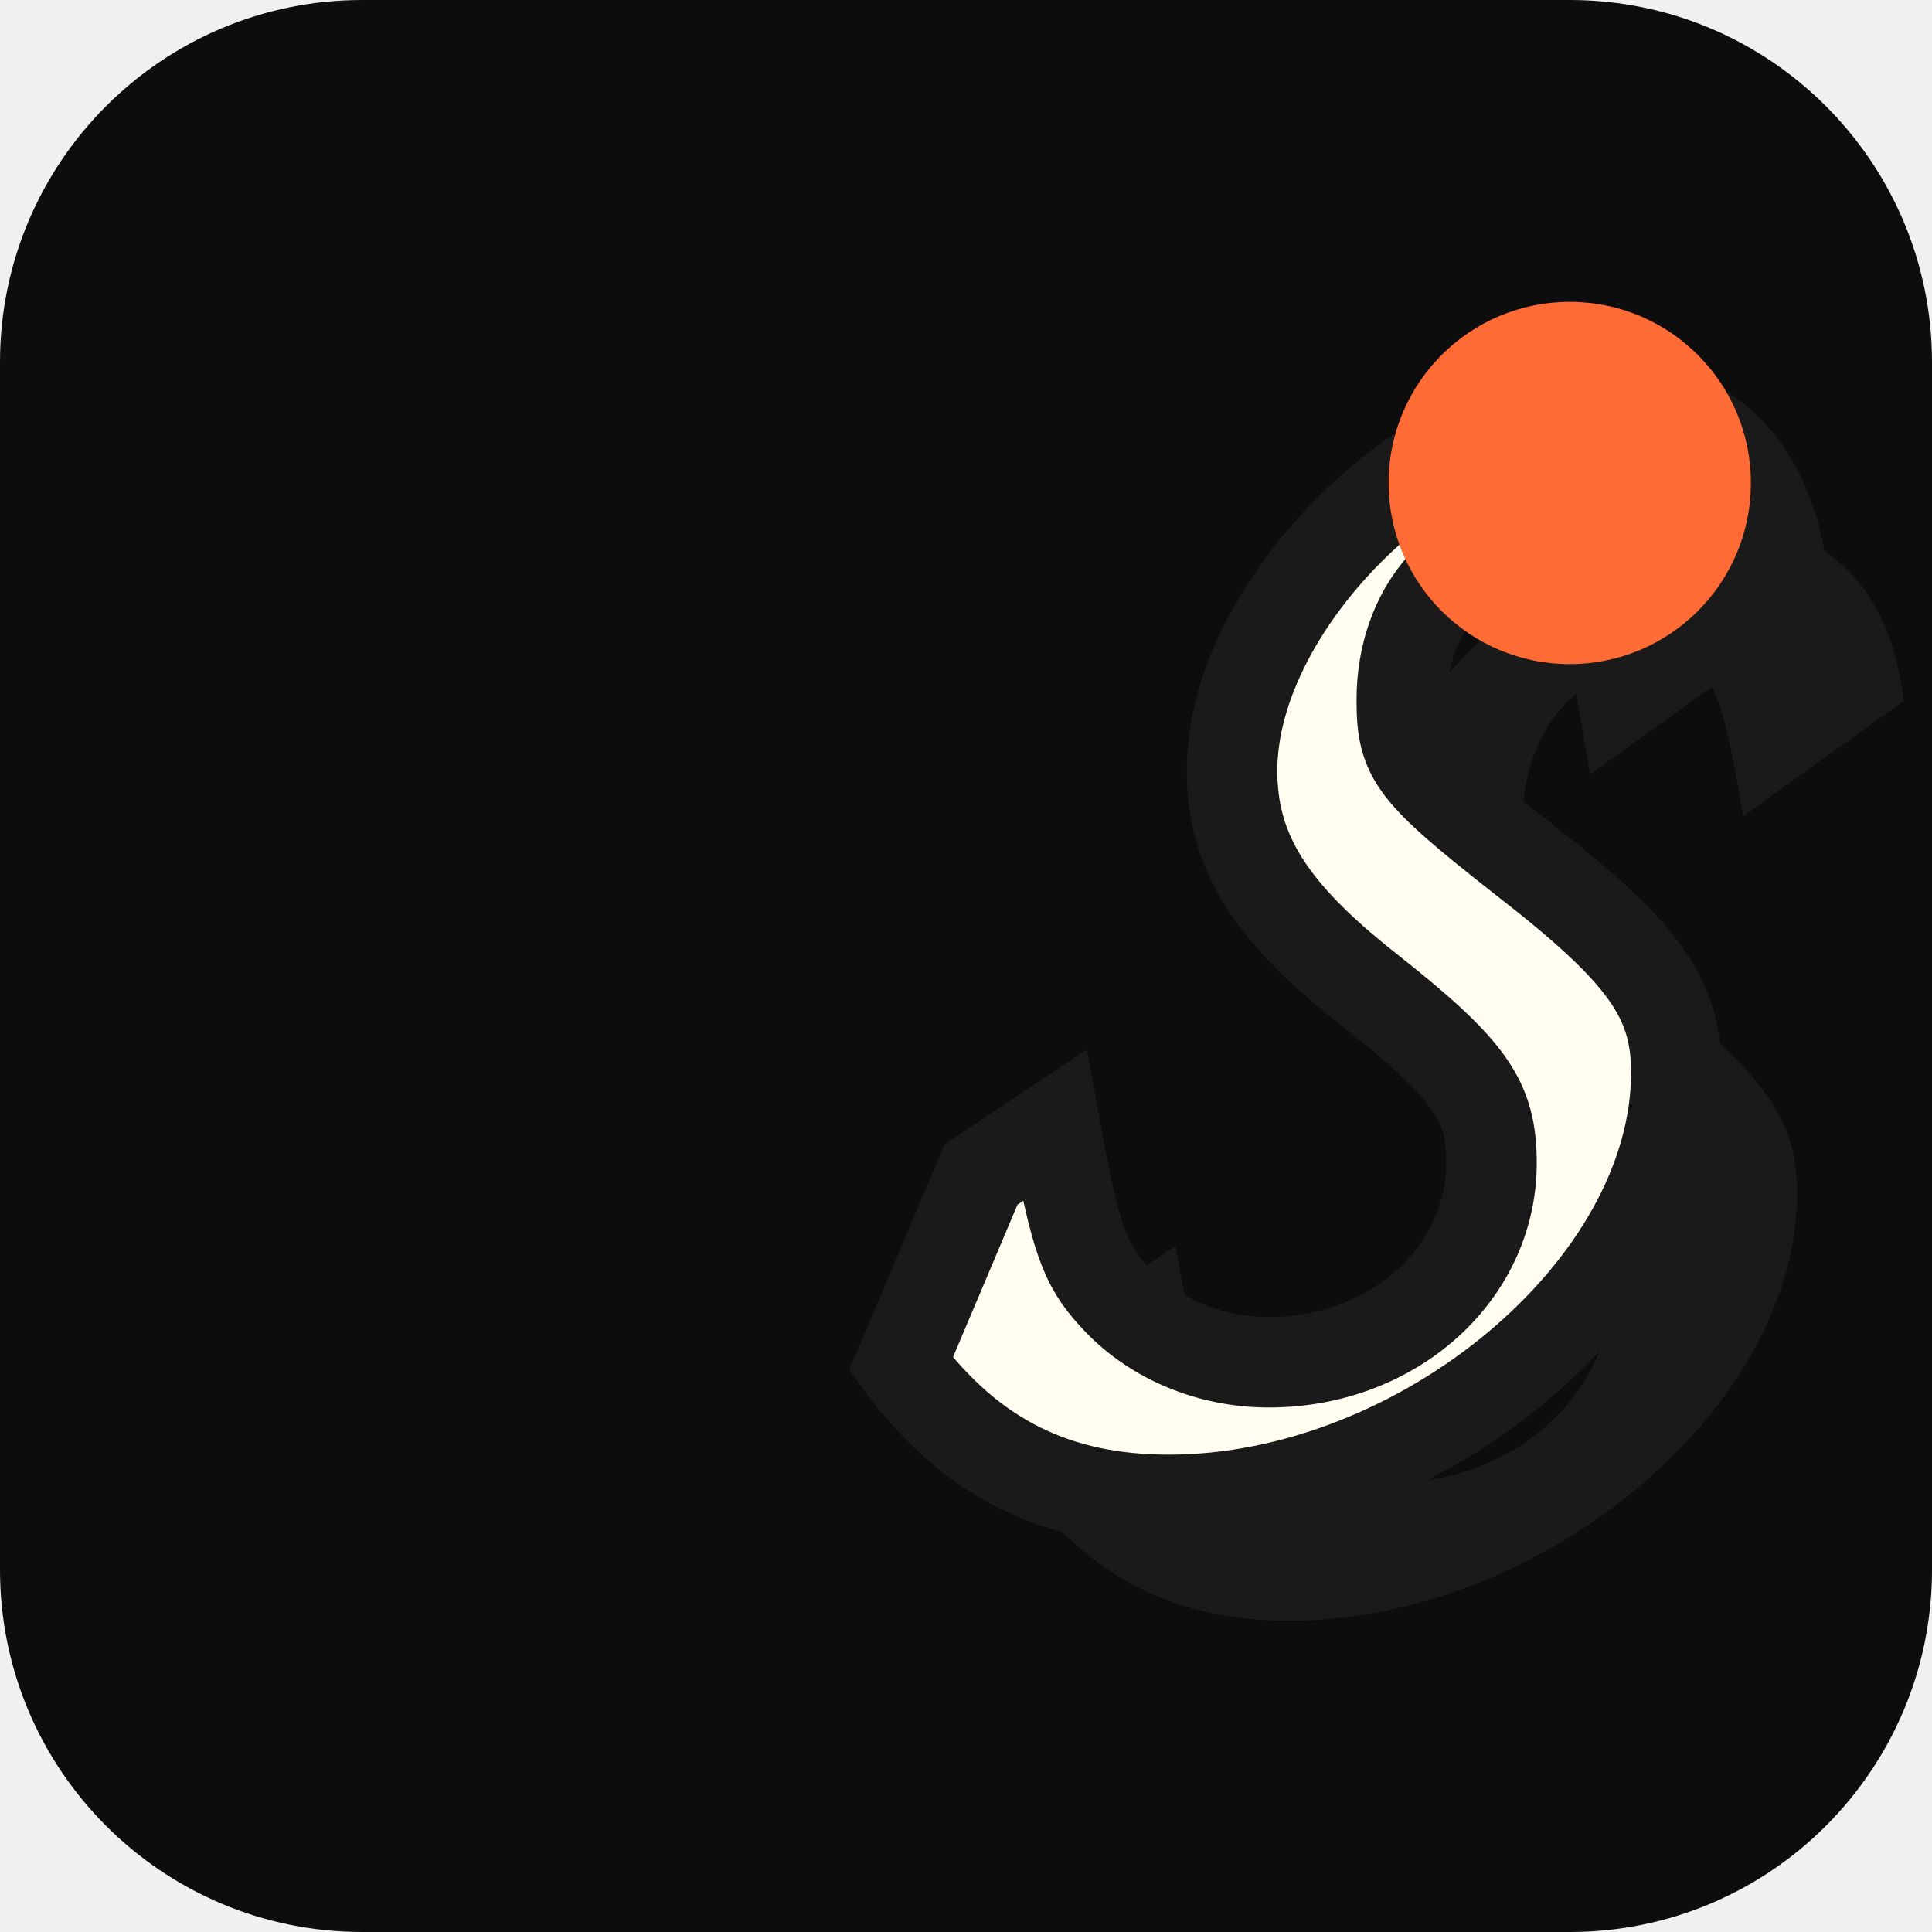
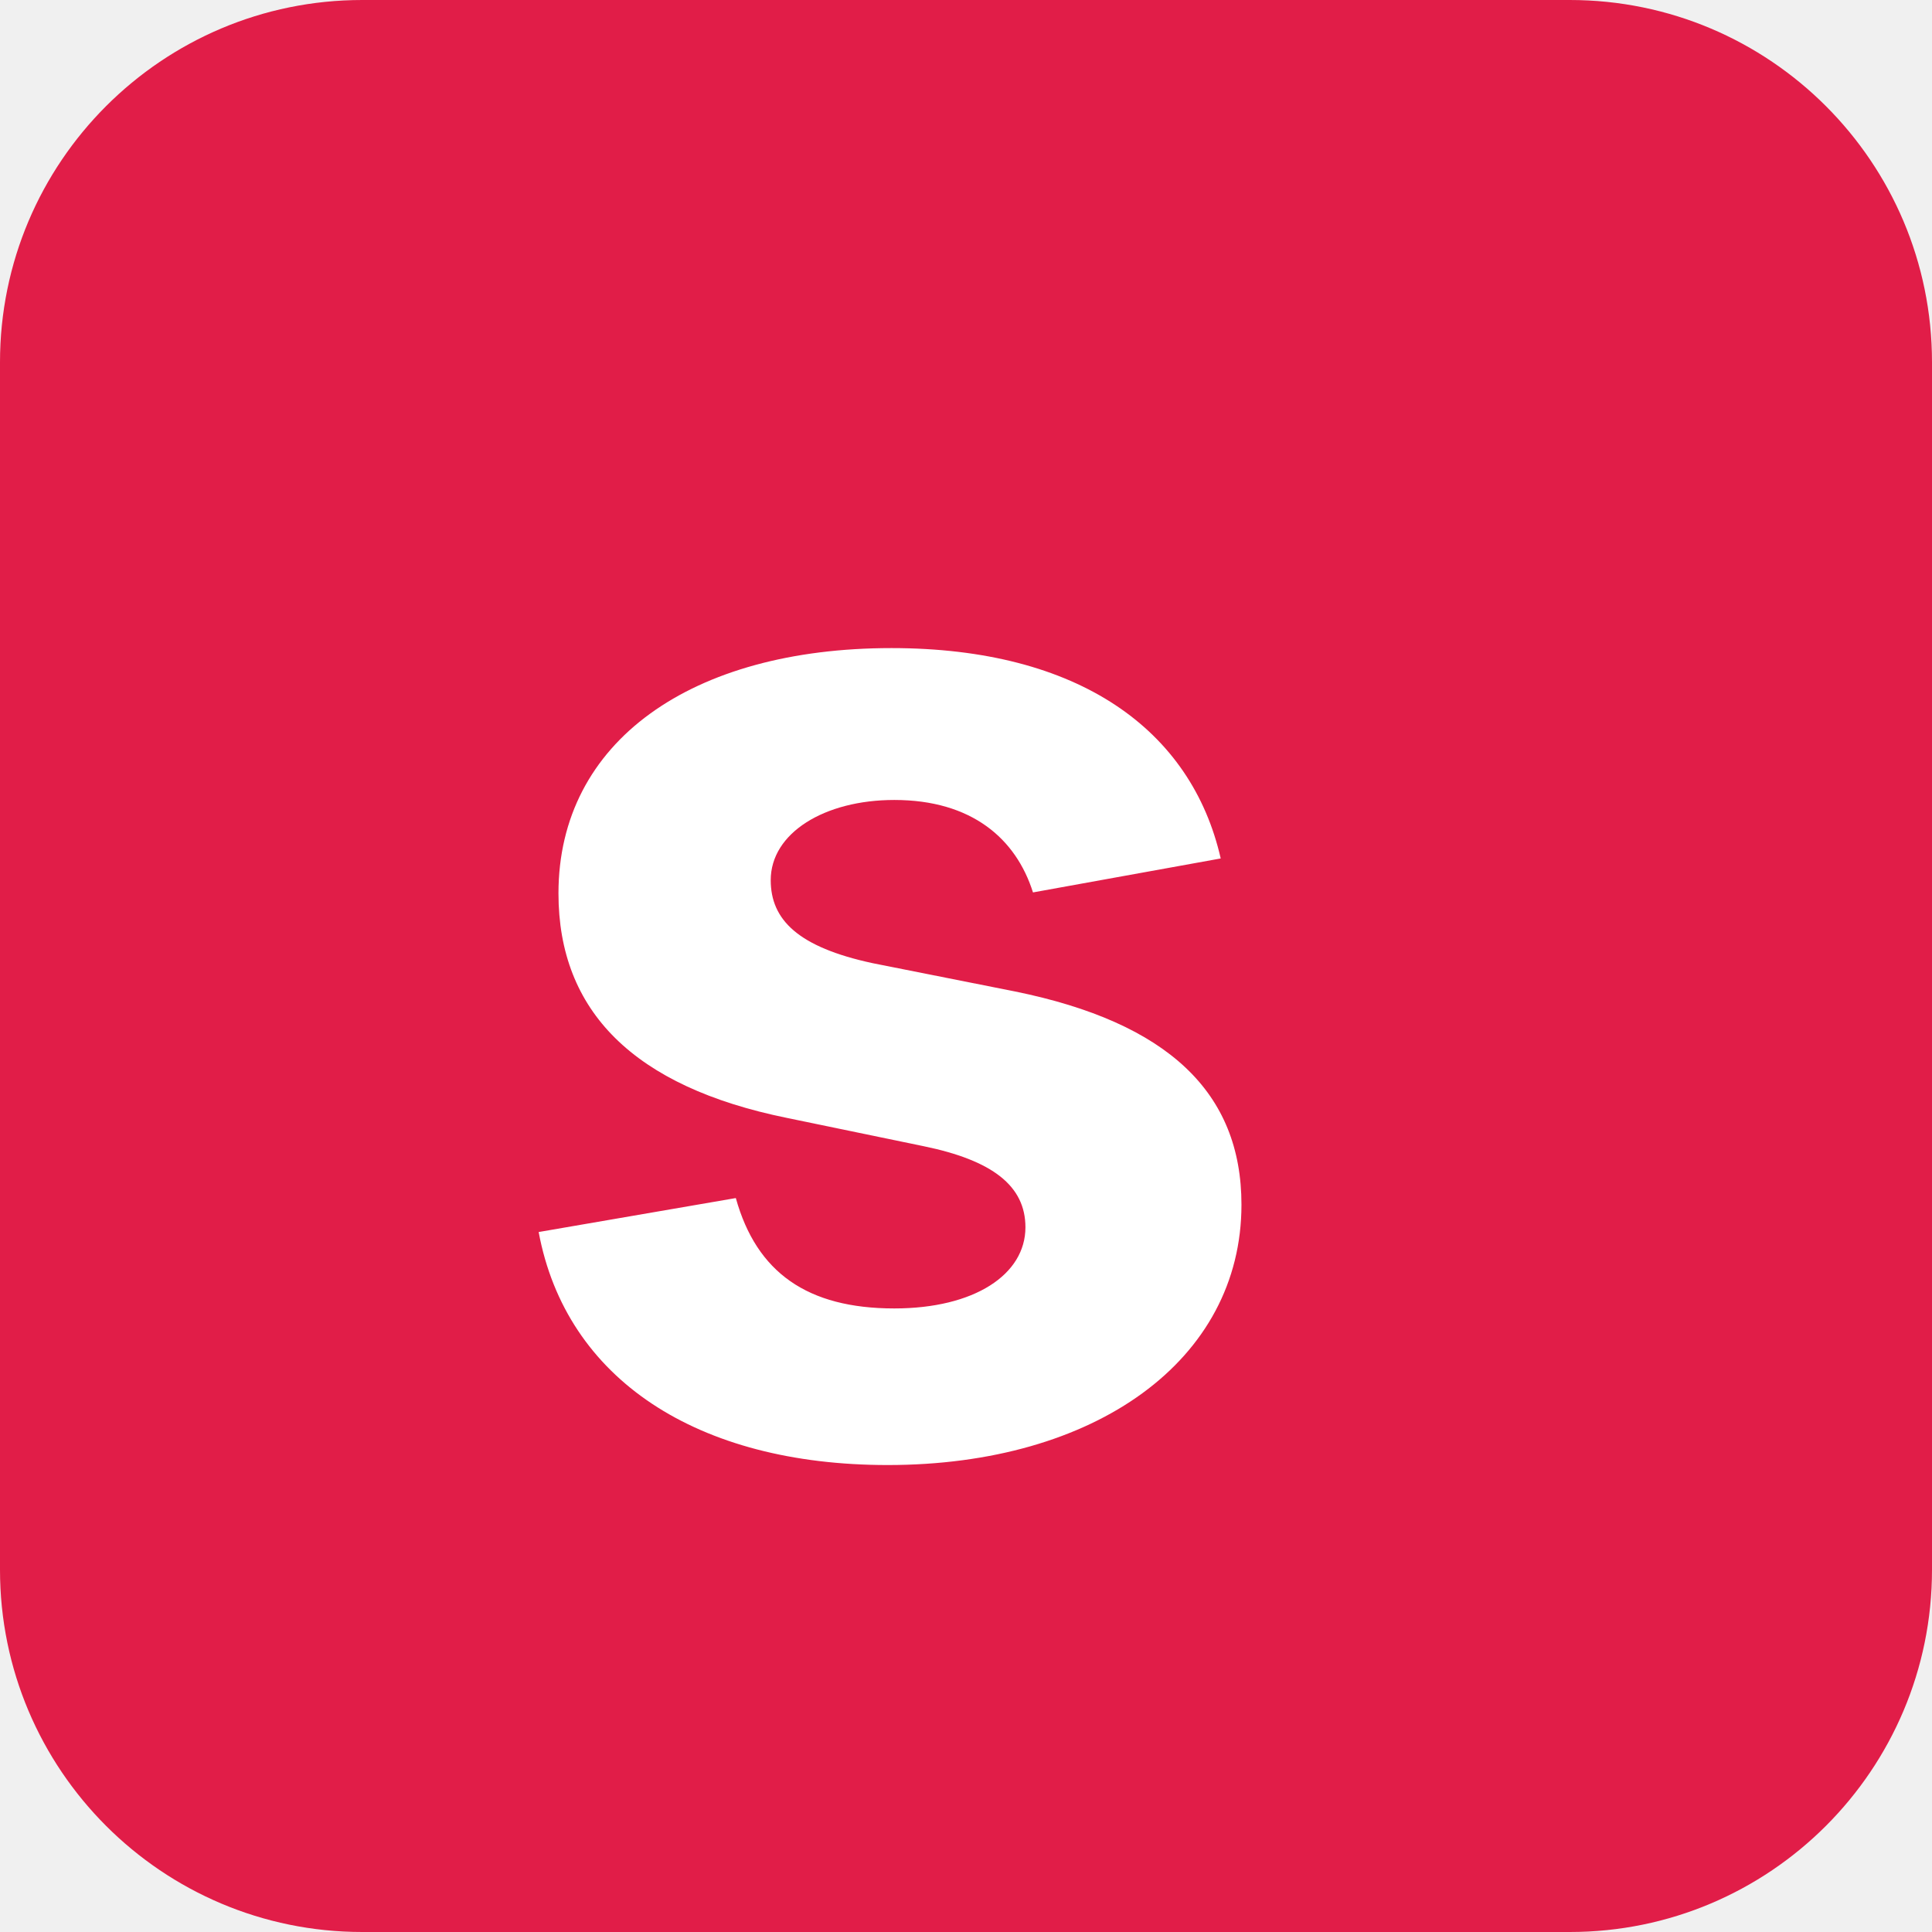
- <svg xmlns="http://www.w3.org/2000/svg" viewBox="0 0 32 32">
-   <rect width="32" height="32" rx="6" fill="#0D0D0D" />
-   <text x="17" y="25" font-family="Boogaloo, Comic Sans MS, cursive" font-size="26" font-weight="700" fill="#1a1a1a">S</text>
-   <text x="15" y="23" font-family="Boogaloo, Comic Sans MS, cursive" font-size="26" font-weight="700" fill="#FFFEF0" stroke="#1a1a1a" stroke-width="1.5">S</text>
-   <circle cx="26" cy="8" r="3" fill="#FF6B35" />
+ <svg xmlns="http://www.w3.org/2000/svg" viewBox="0 0 32 32" fill="none">
+   <rect width="32" height="32" rx="6" fill="#E11D48" />
+   <text x="8" y="24" font-family="Inter, -apple-system, BlinkMacSystemFont, sans-serif" font-size="24" font-weight="700" fill="#FFFFFF">s</text>
</svg>
